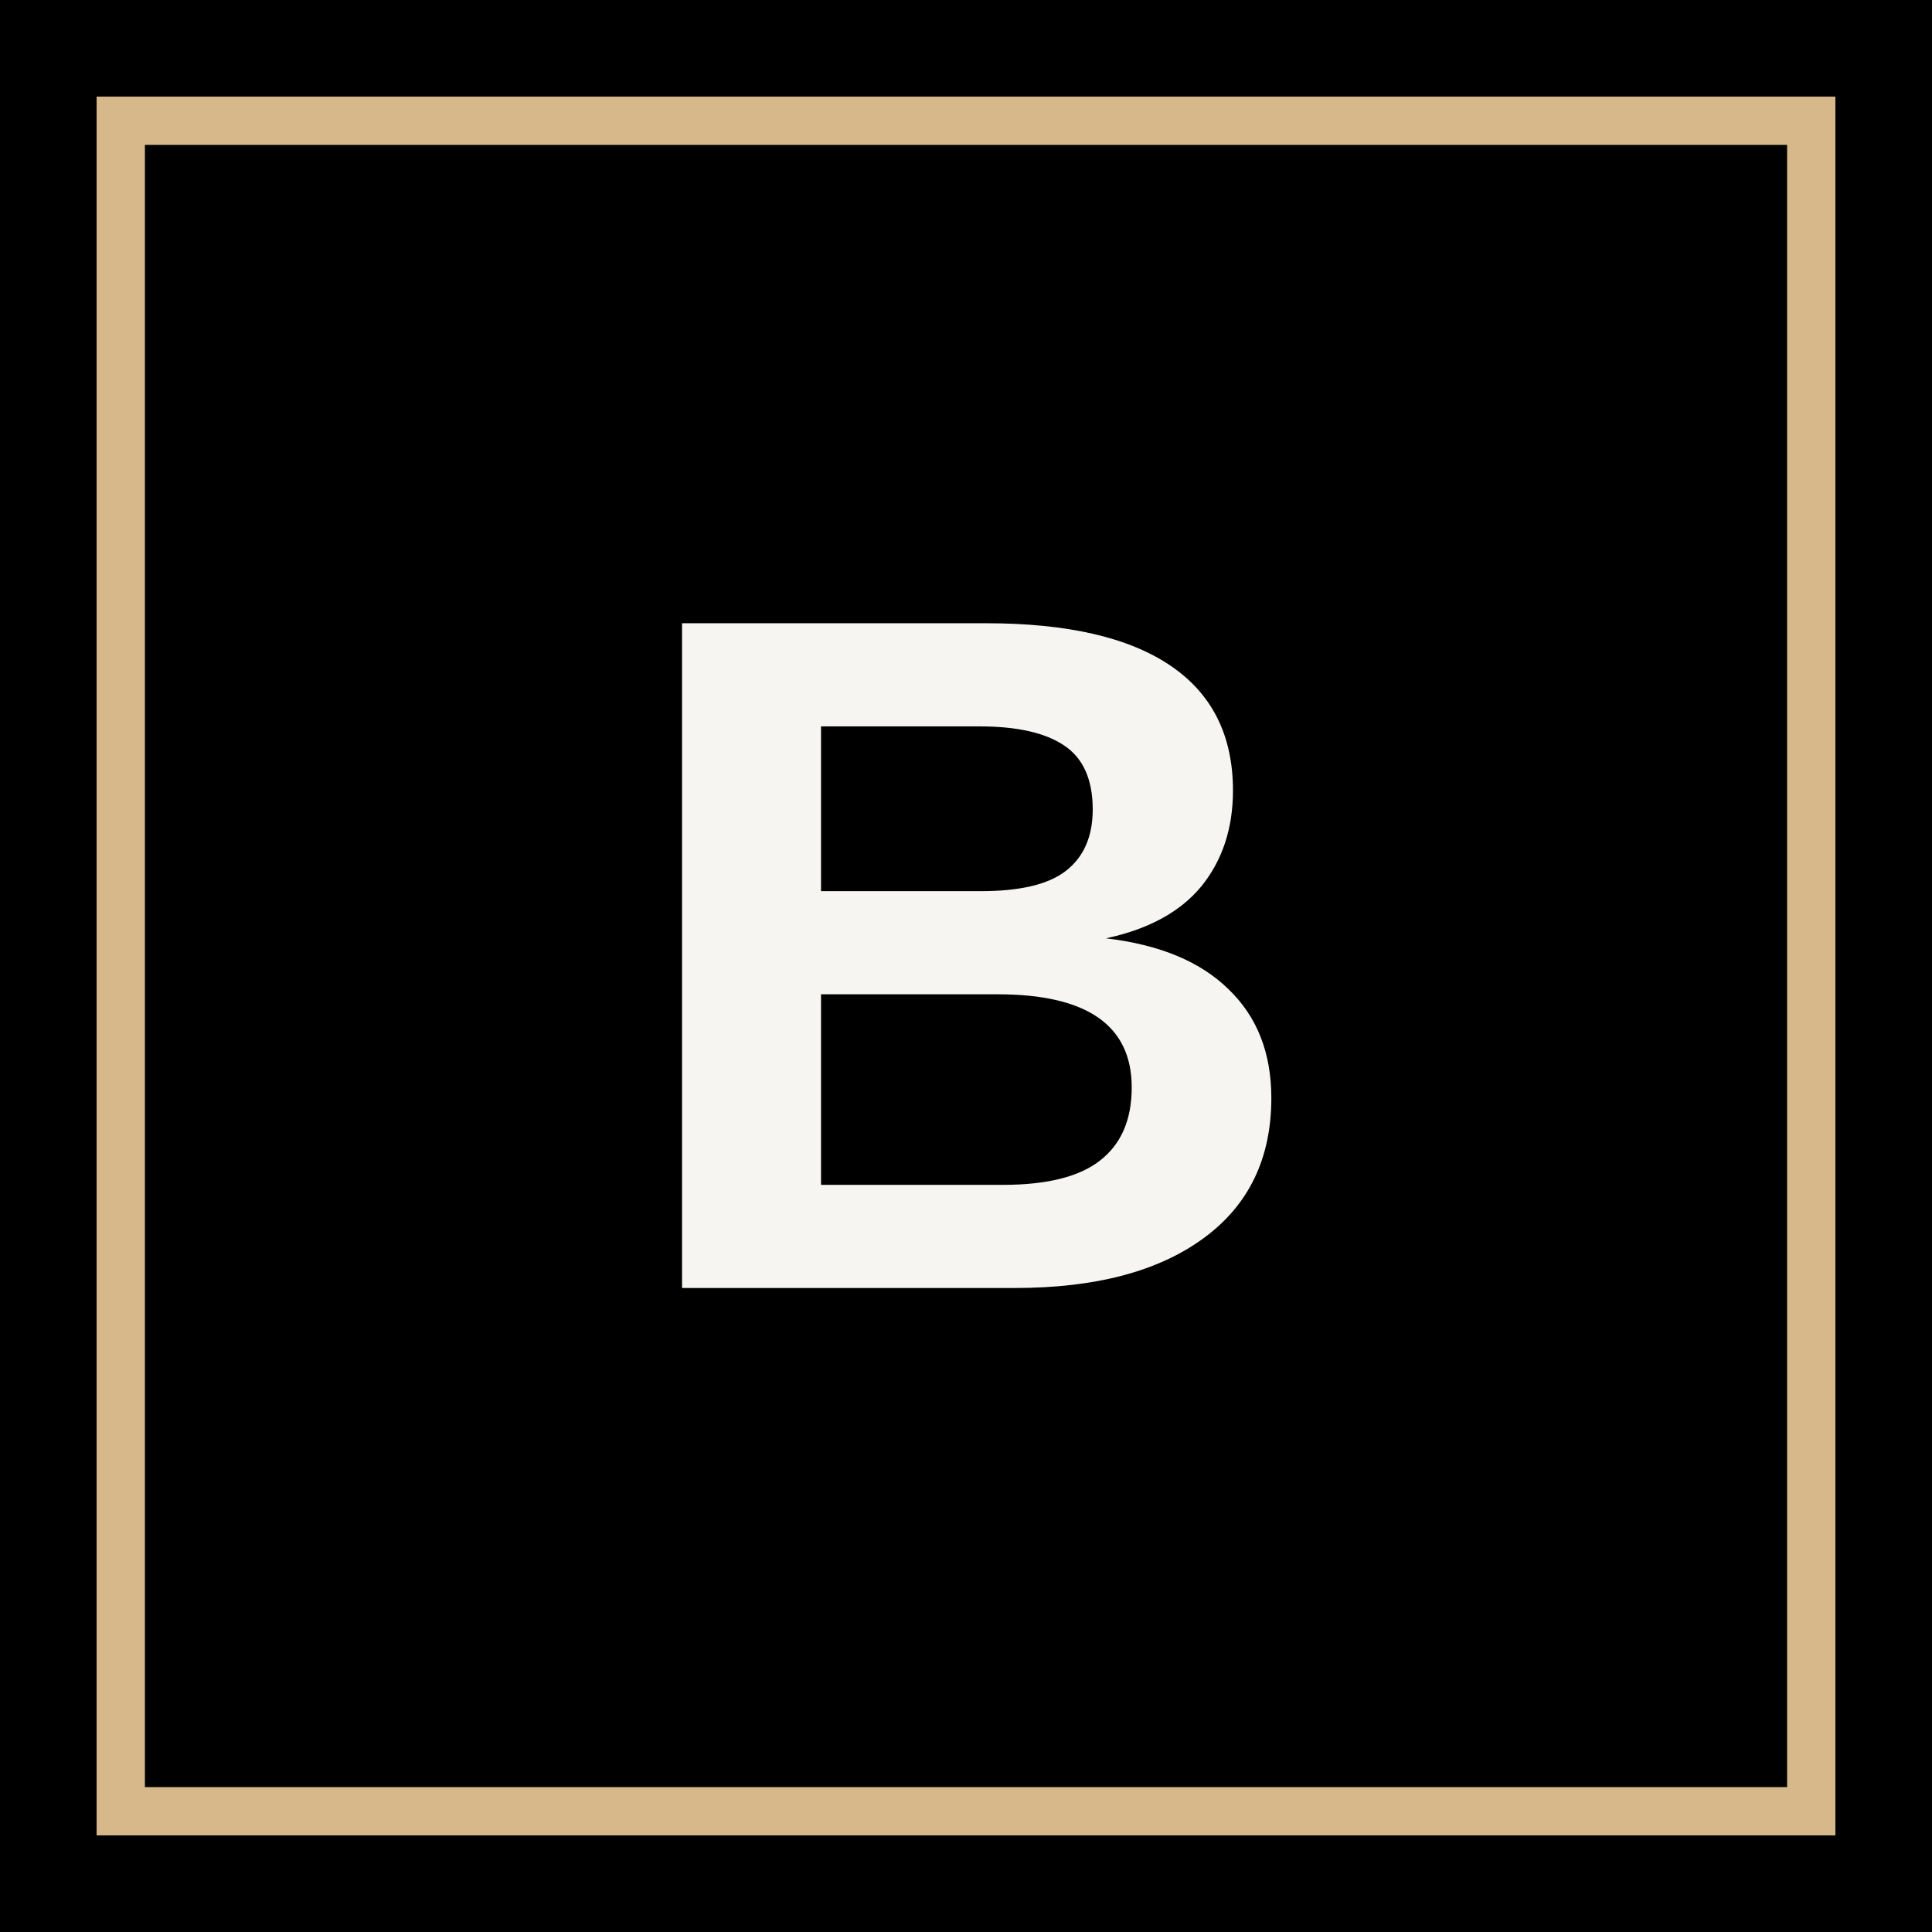
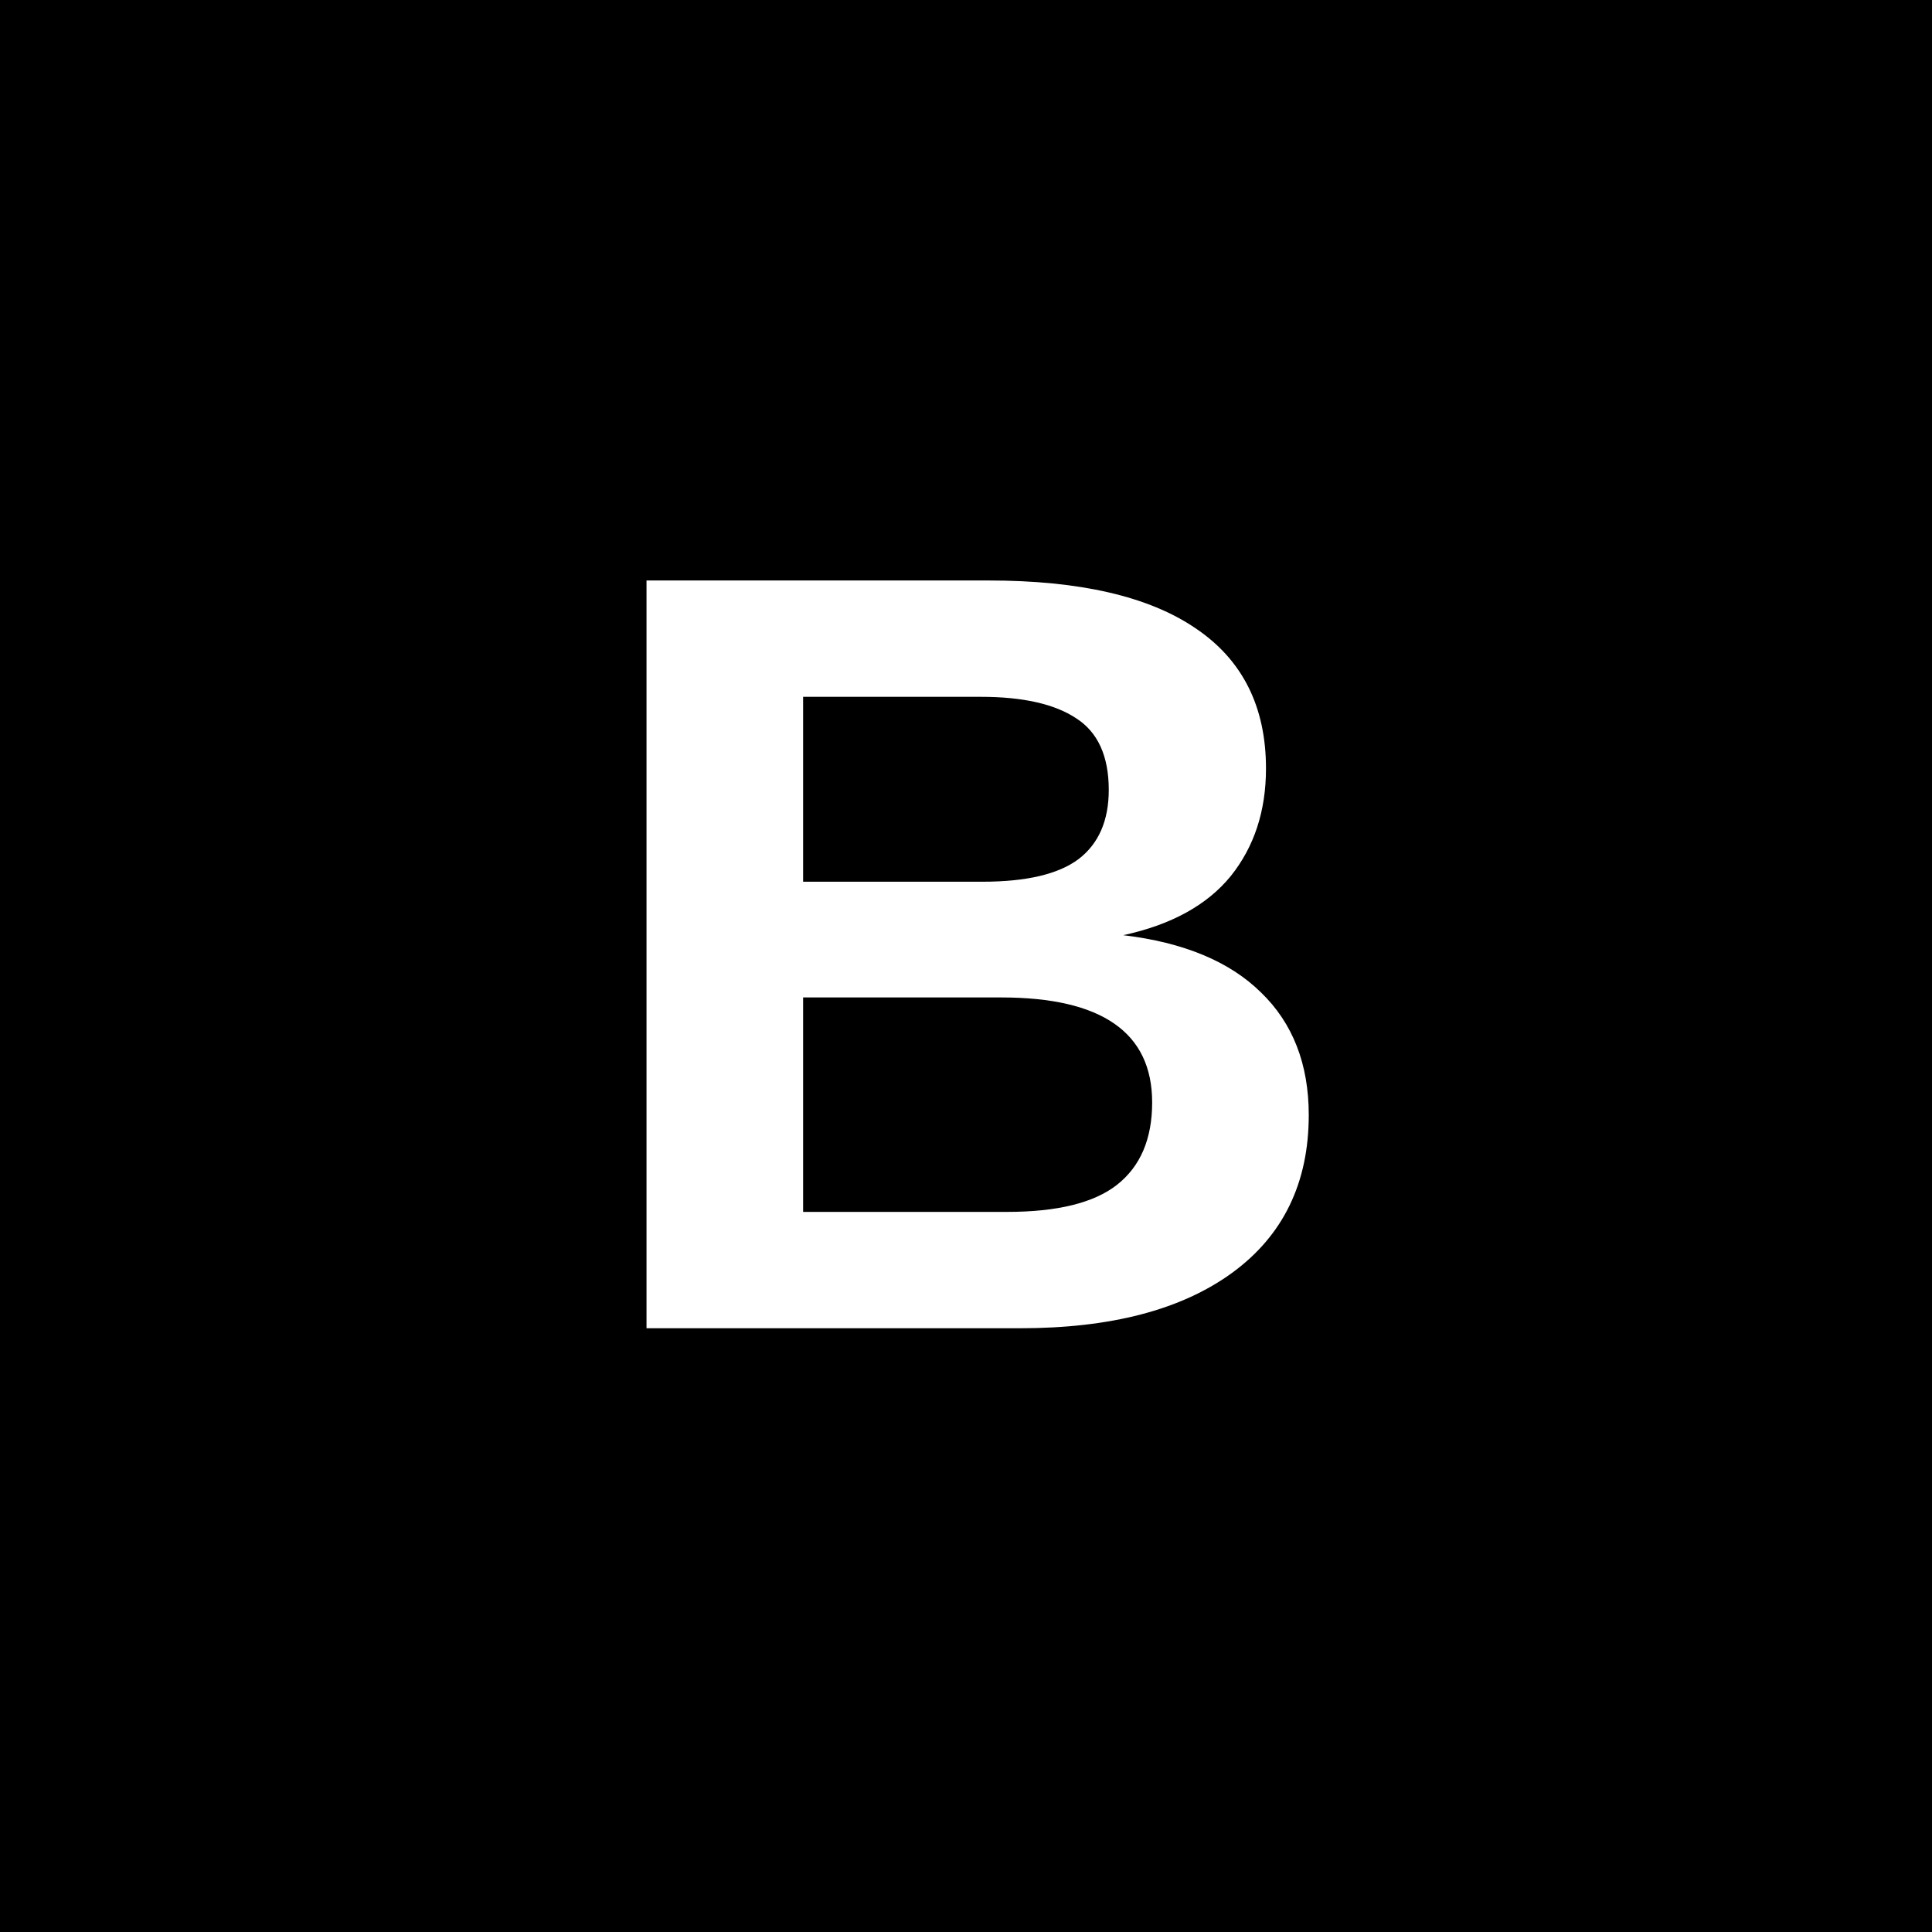
<svg xmlns="http://www.w3.org/2000/svg" viewBox="0 0 48 48">
  <rect width="48" height="48" fill="#000" />
-   <rect x="3" y="3" width="42" height="42" fill="none" stroke="#d6b88a" stroke-width="1.2" />
-   <text x="24" y="32" text-anchor="middle" font-family="Arial Black,Arial,sans-serif" font-weight="900" font-size="24" fill="#f6f5f2">B</text>
+   <text x="24" y="33" text-anchor="middle" font-family="Arial Black,Arial,sans-serif" font-weight="900" font-size="27" fill="#fff">B</text>
</svg>
